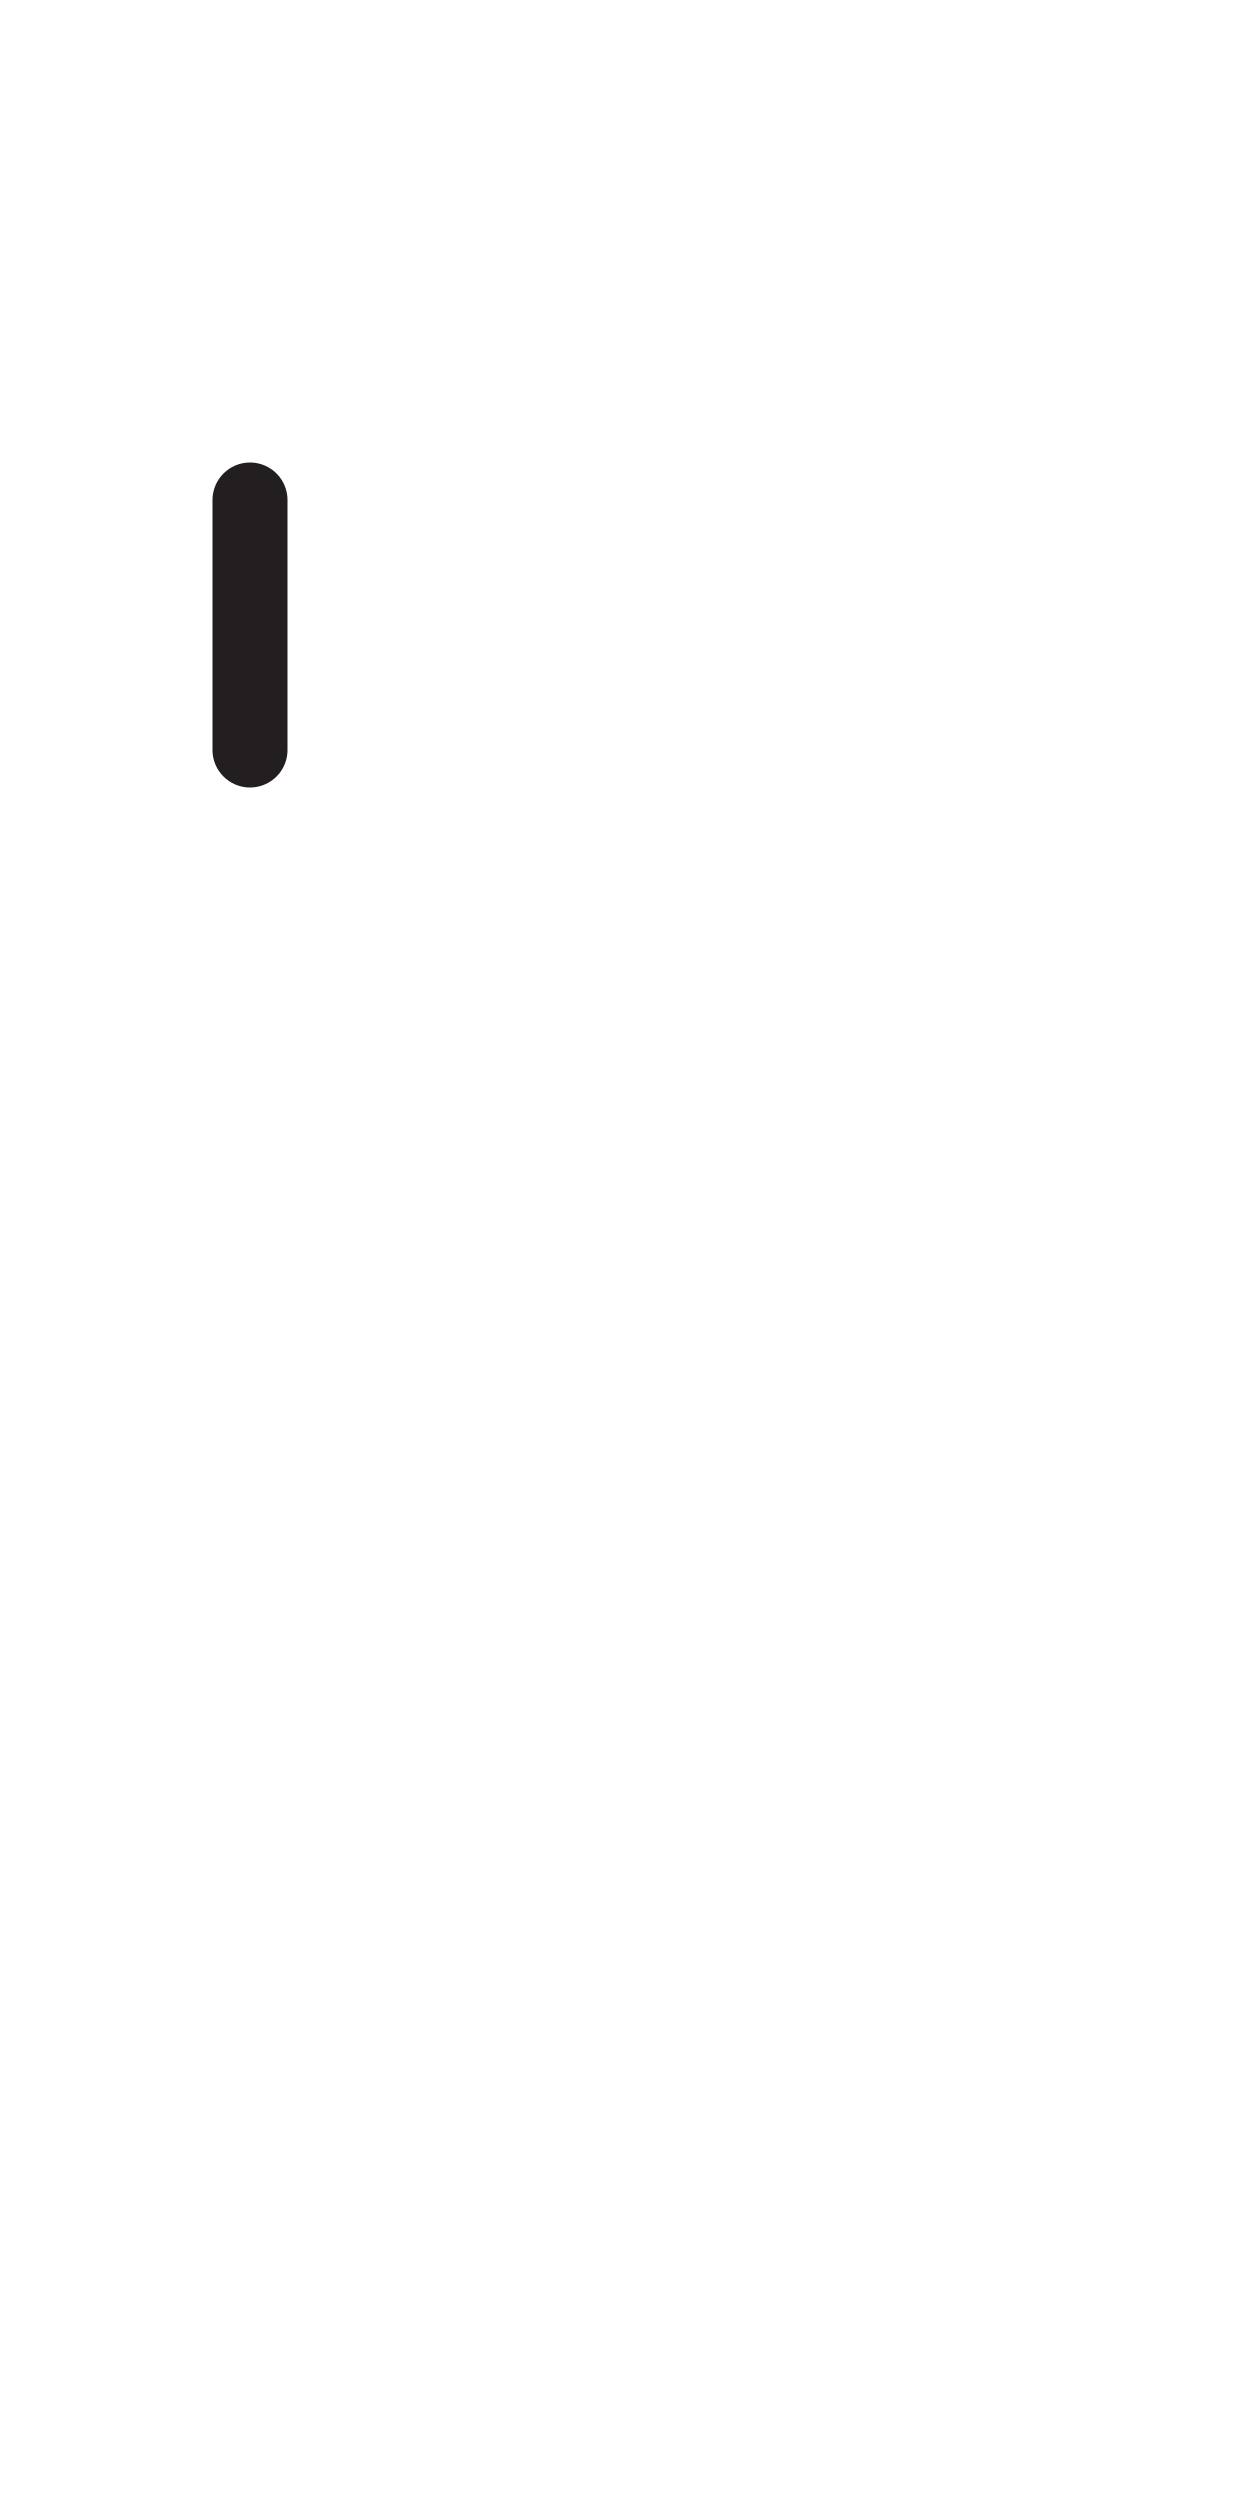
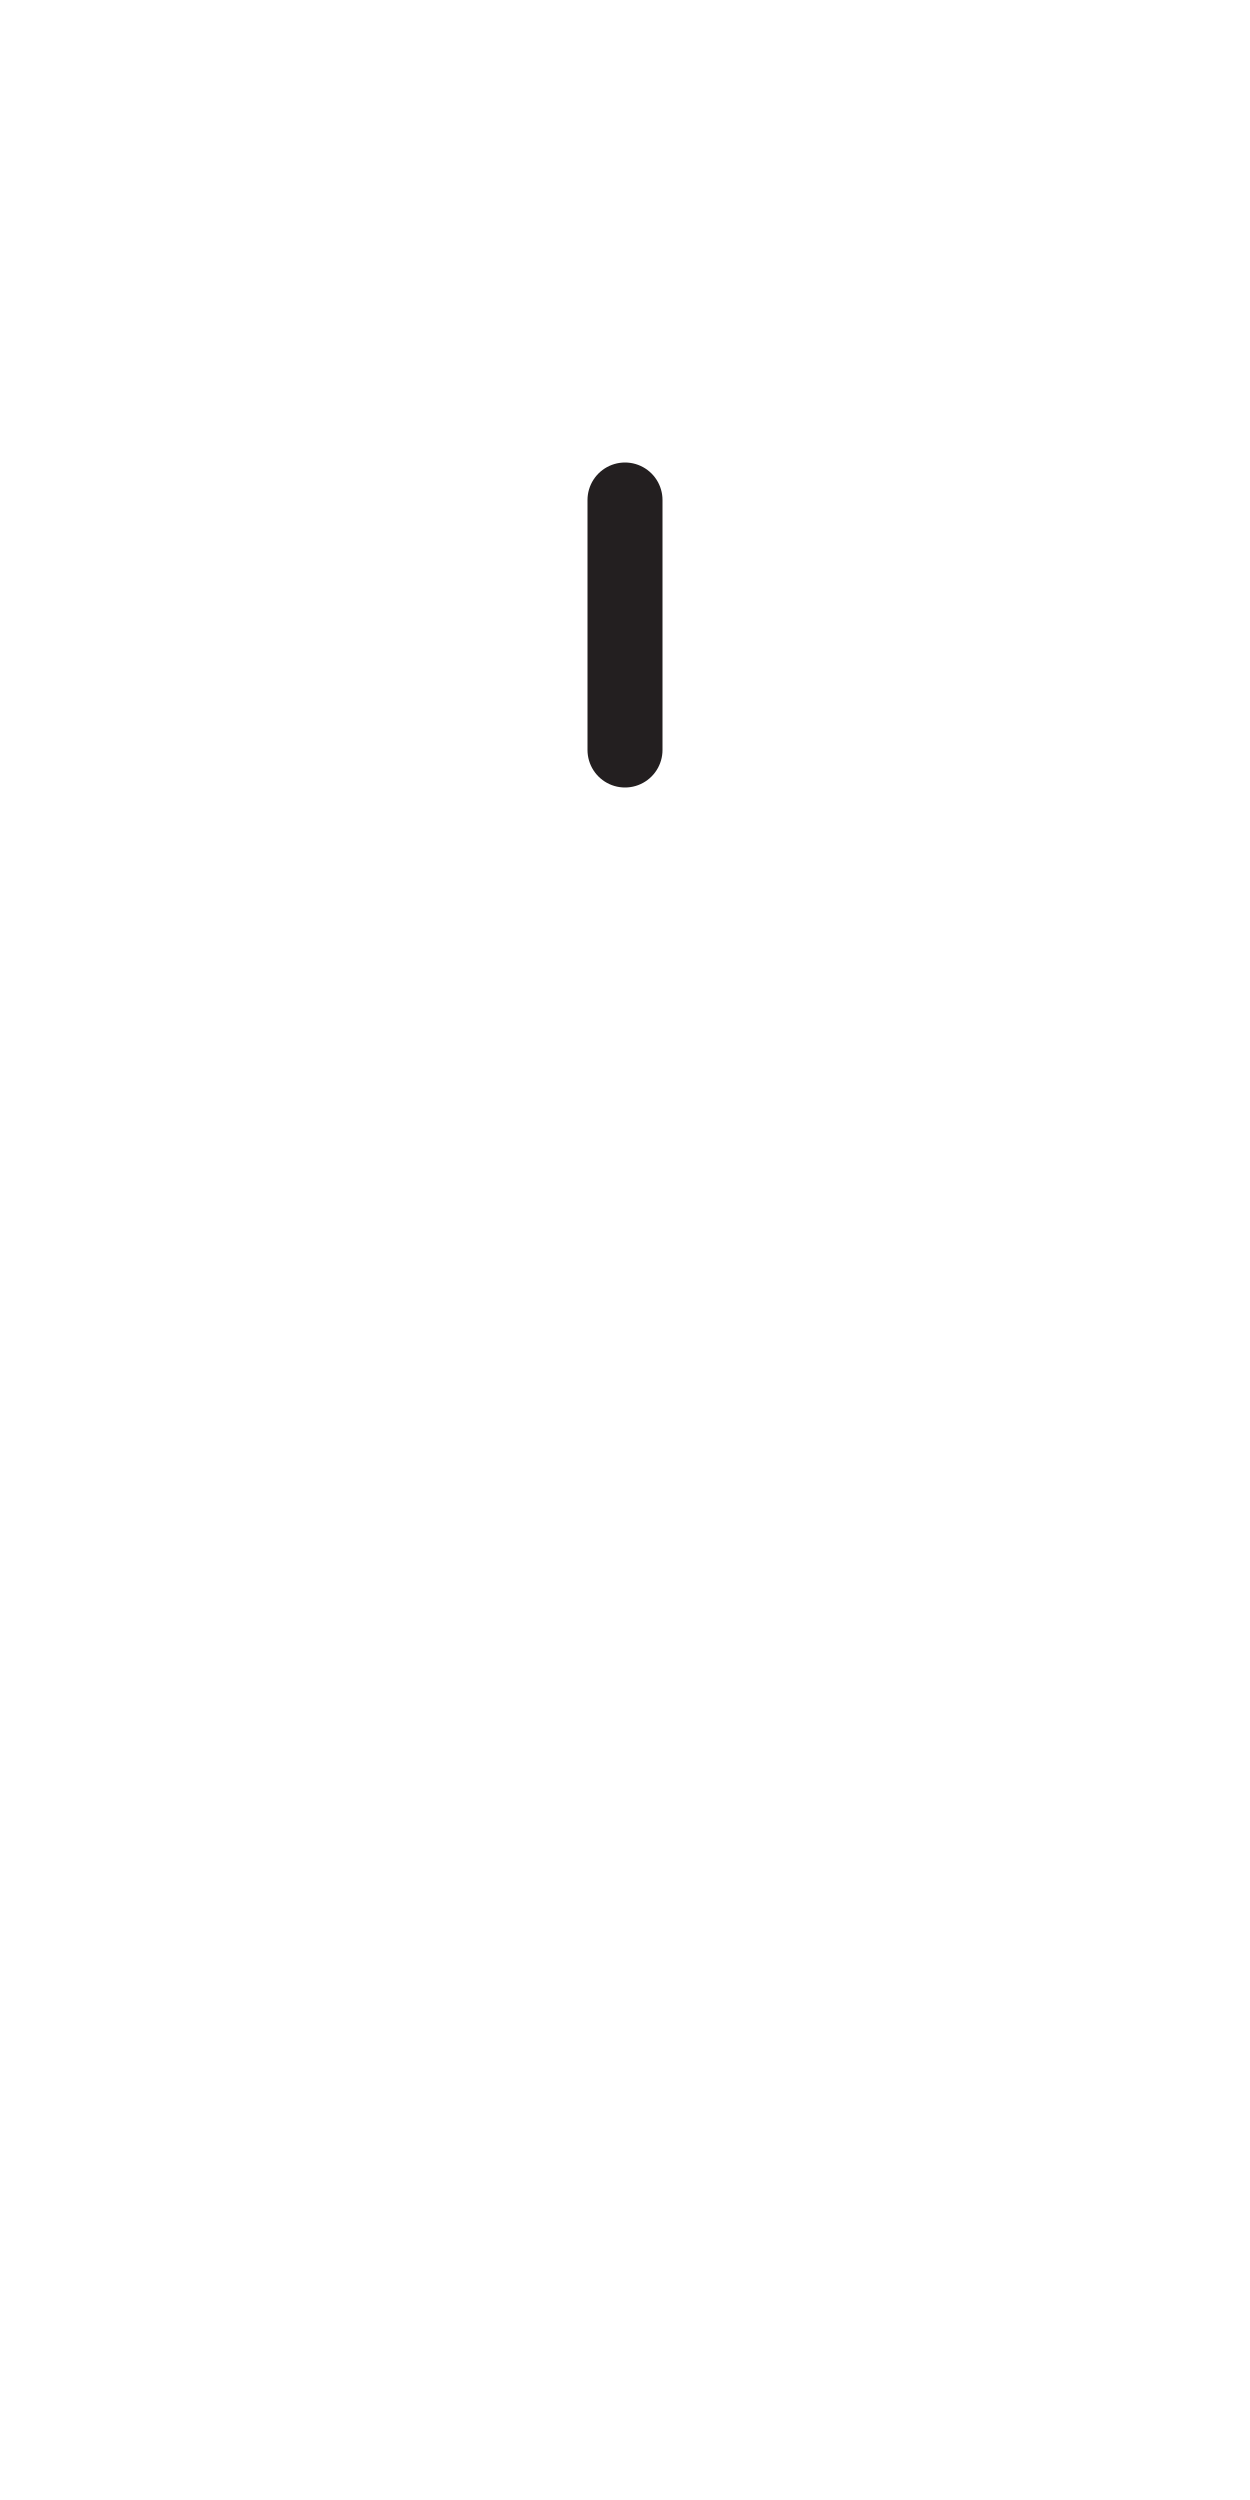
<svg xmlns="http://www.w3.org/2000/svg" version="1.1" id="Layer_1" x="0px" y="0px" width="50px" height="100px" viewBox="0 0 50 100" enable-background="new 0 0 50 100" xml:space="preserve">
-   <line fill="none" stroke="#231F20" stroke-width="3" stroke-linecap="round" stroke-linejoin="round" stroke-miterlimit="10" x1="10" y1="20" x2="10" y2="30" />
+   <line fill="none" stroke="#231F20" stroke-width="3" stroke-linecap="round" stroke-linejoin="round" stroke-miterlimit="10" x1="25" y1="20" x2="25" y2="30" />
</svg>
